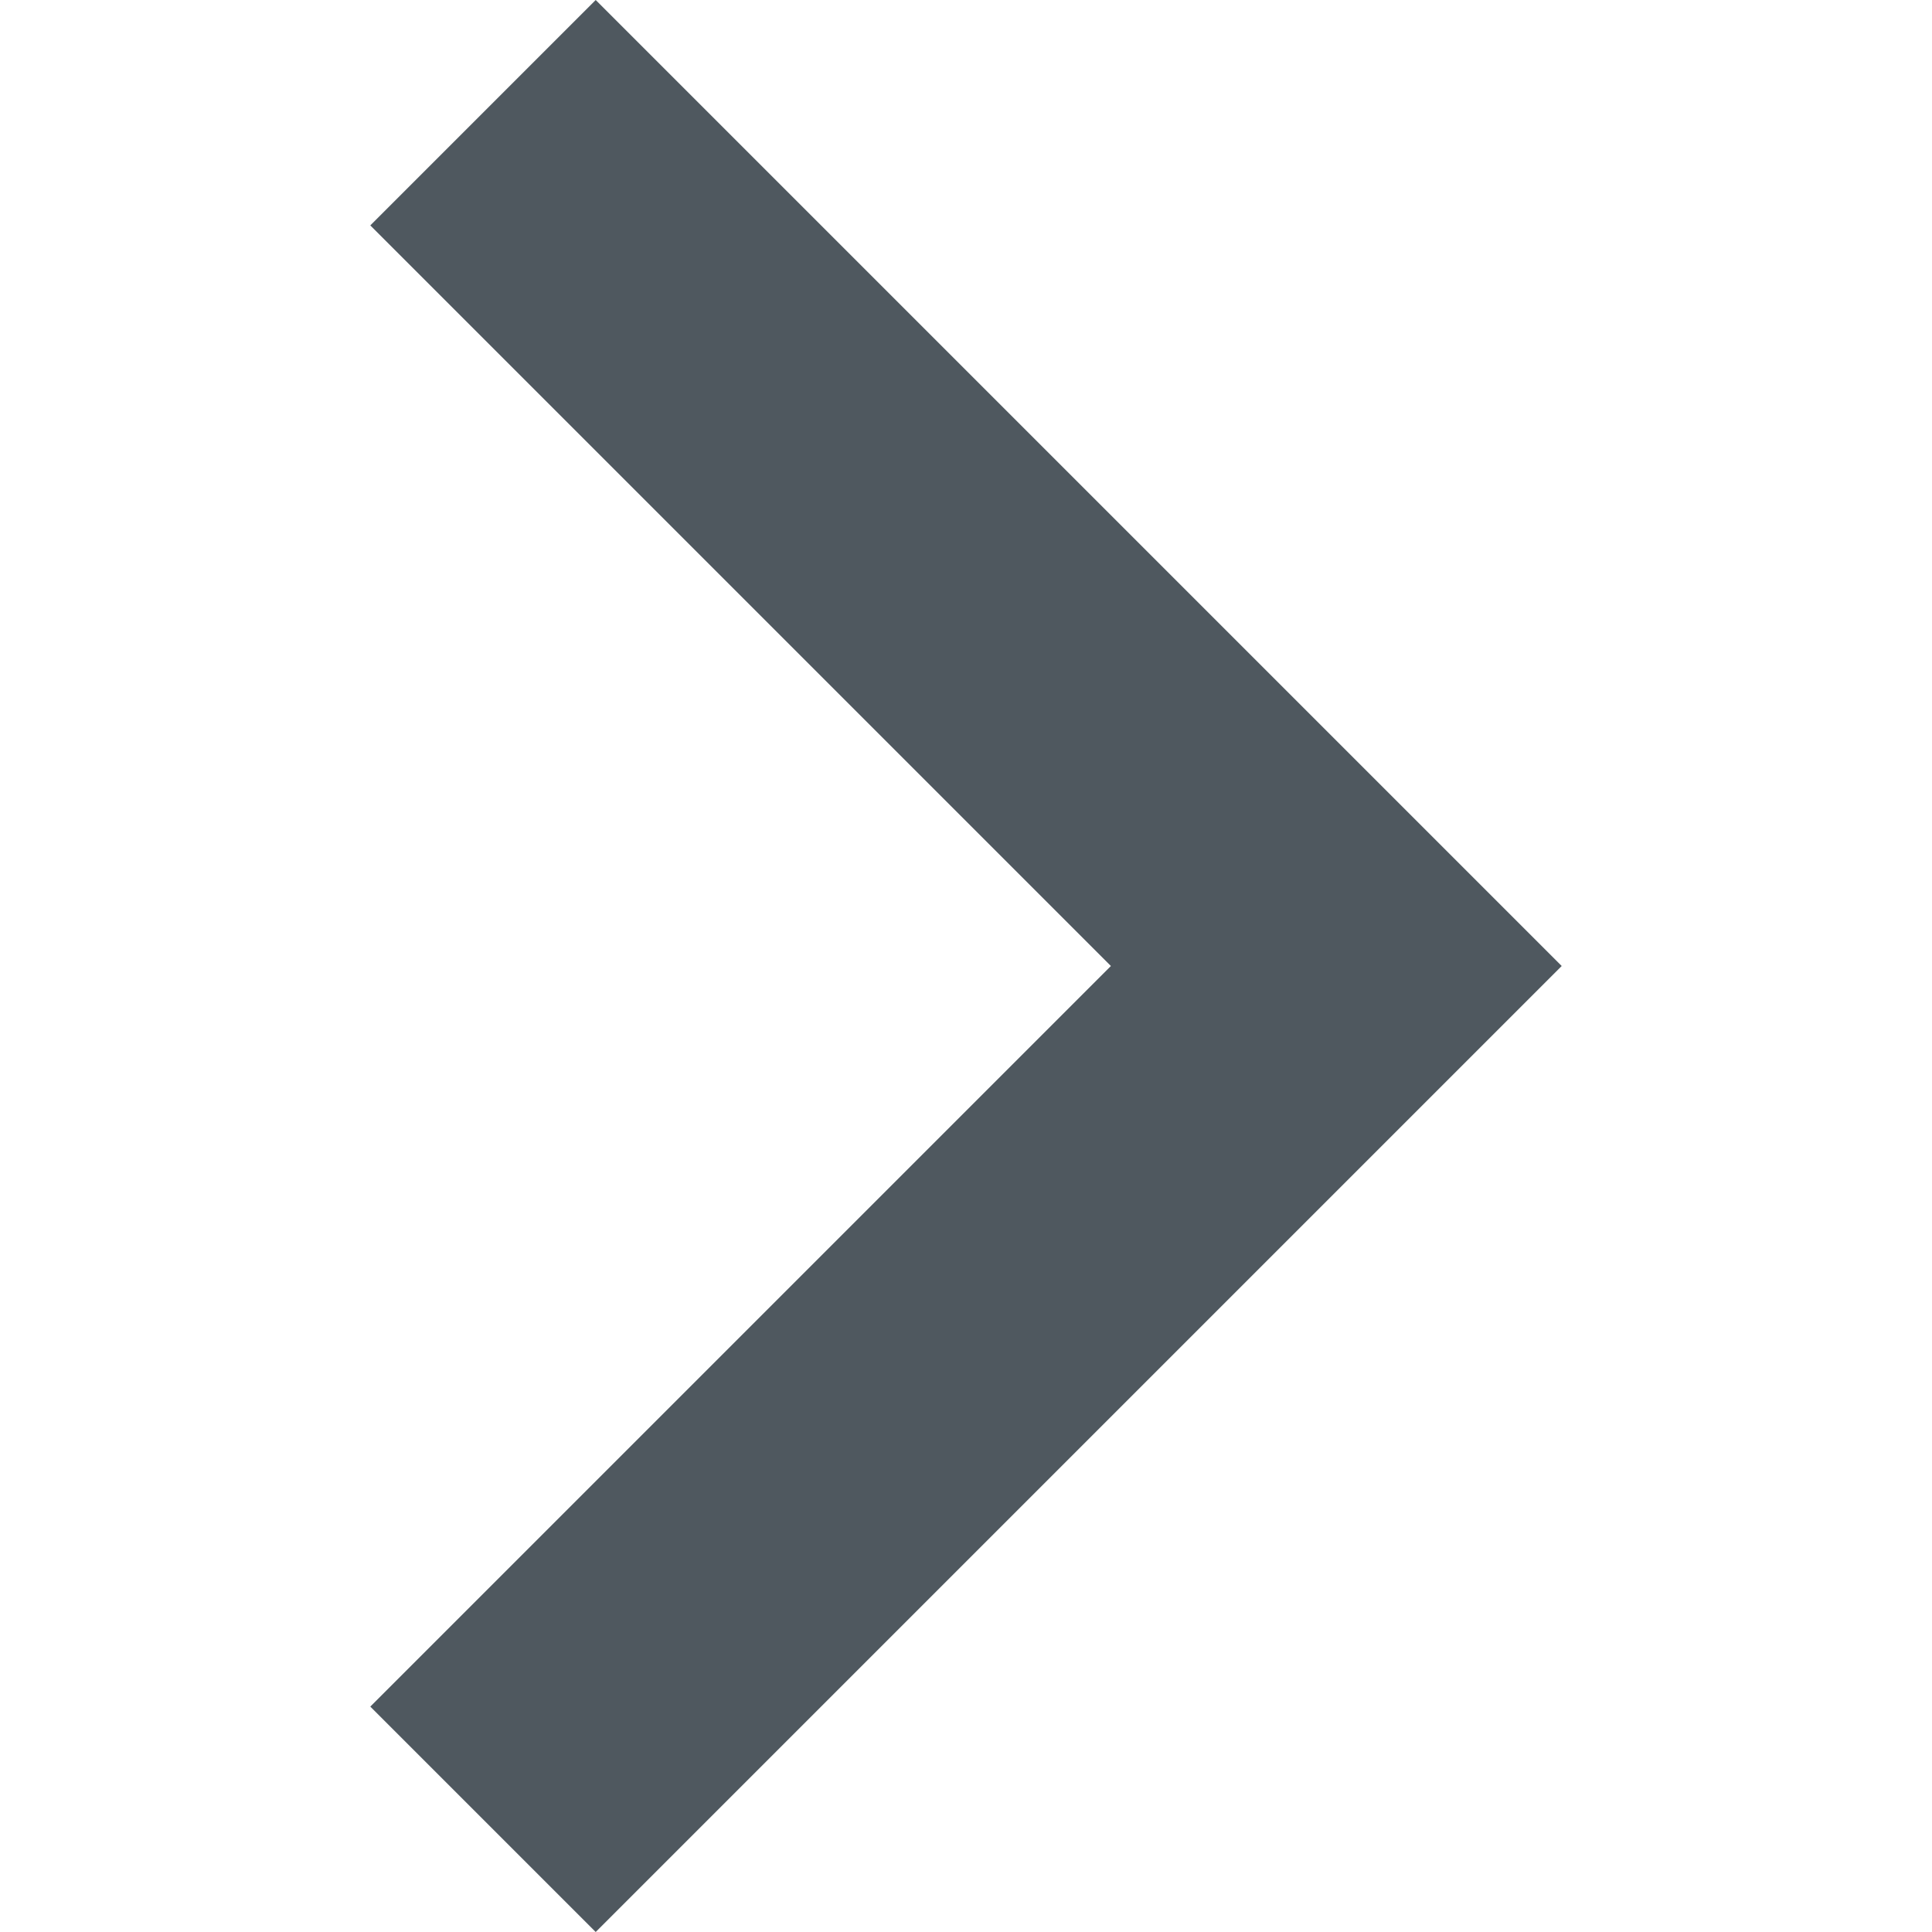
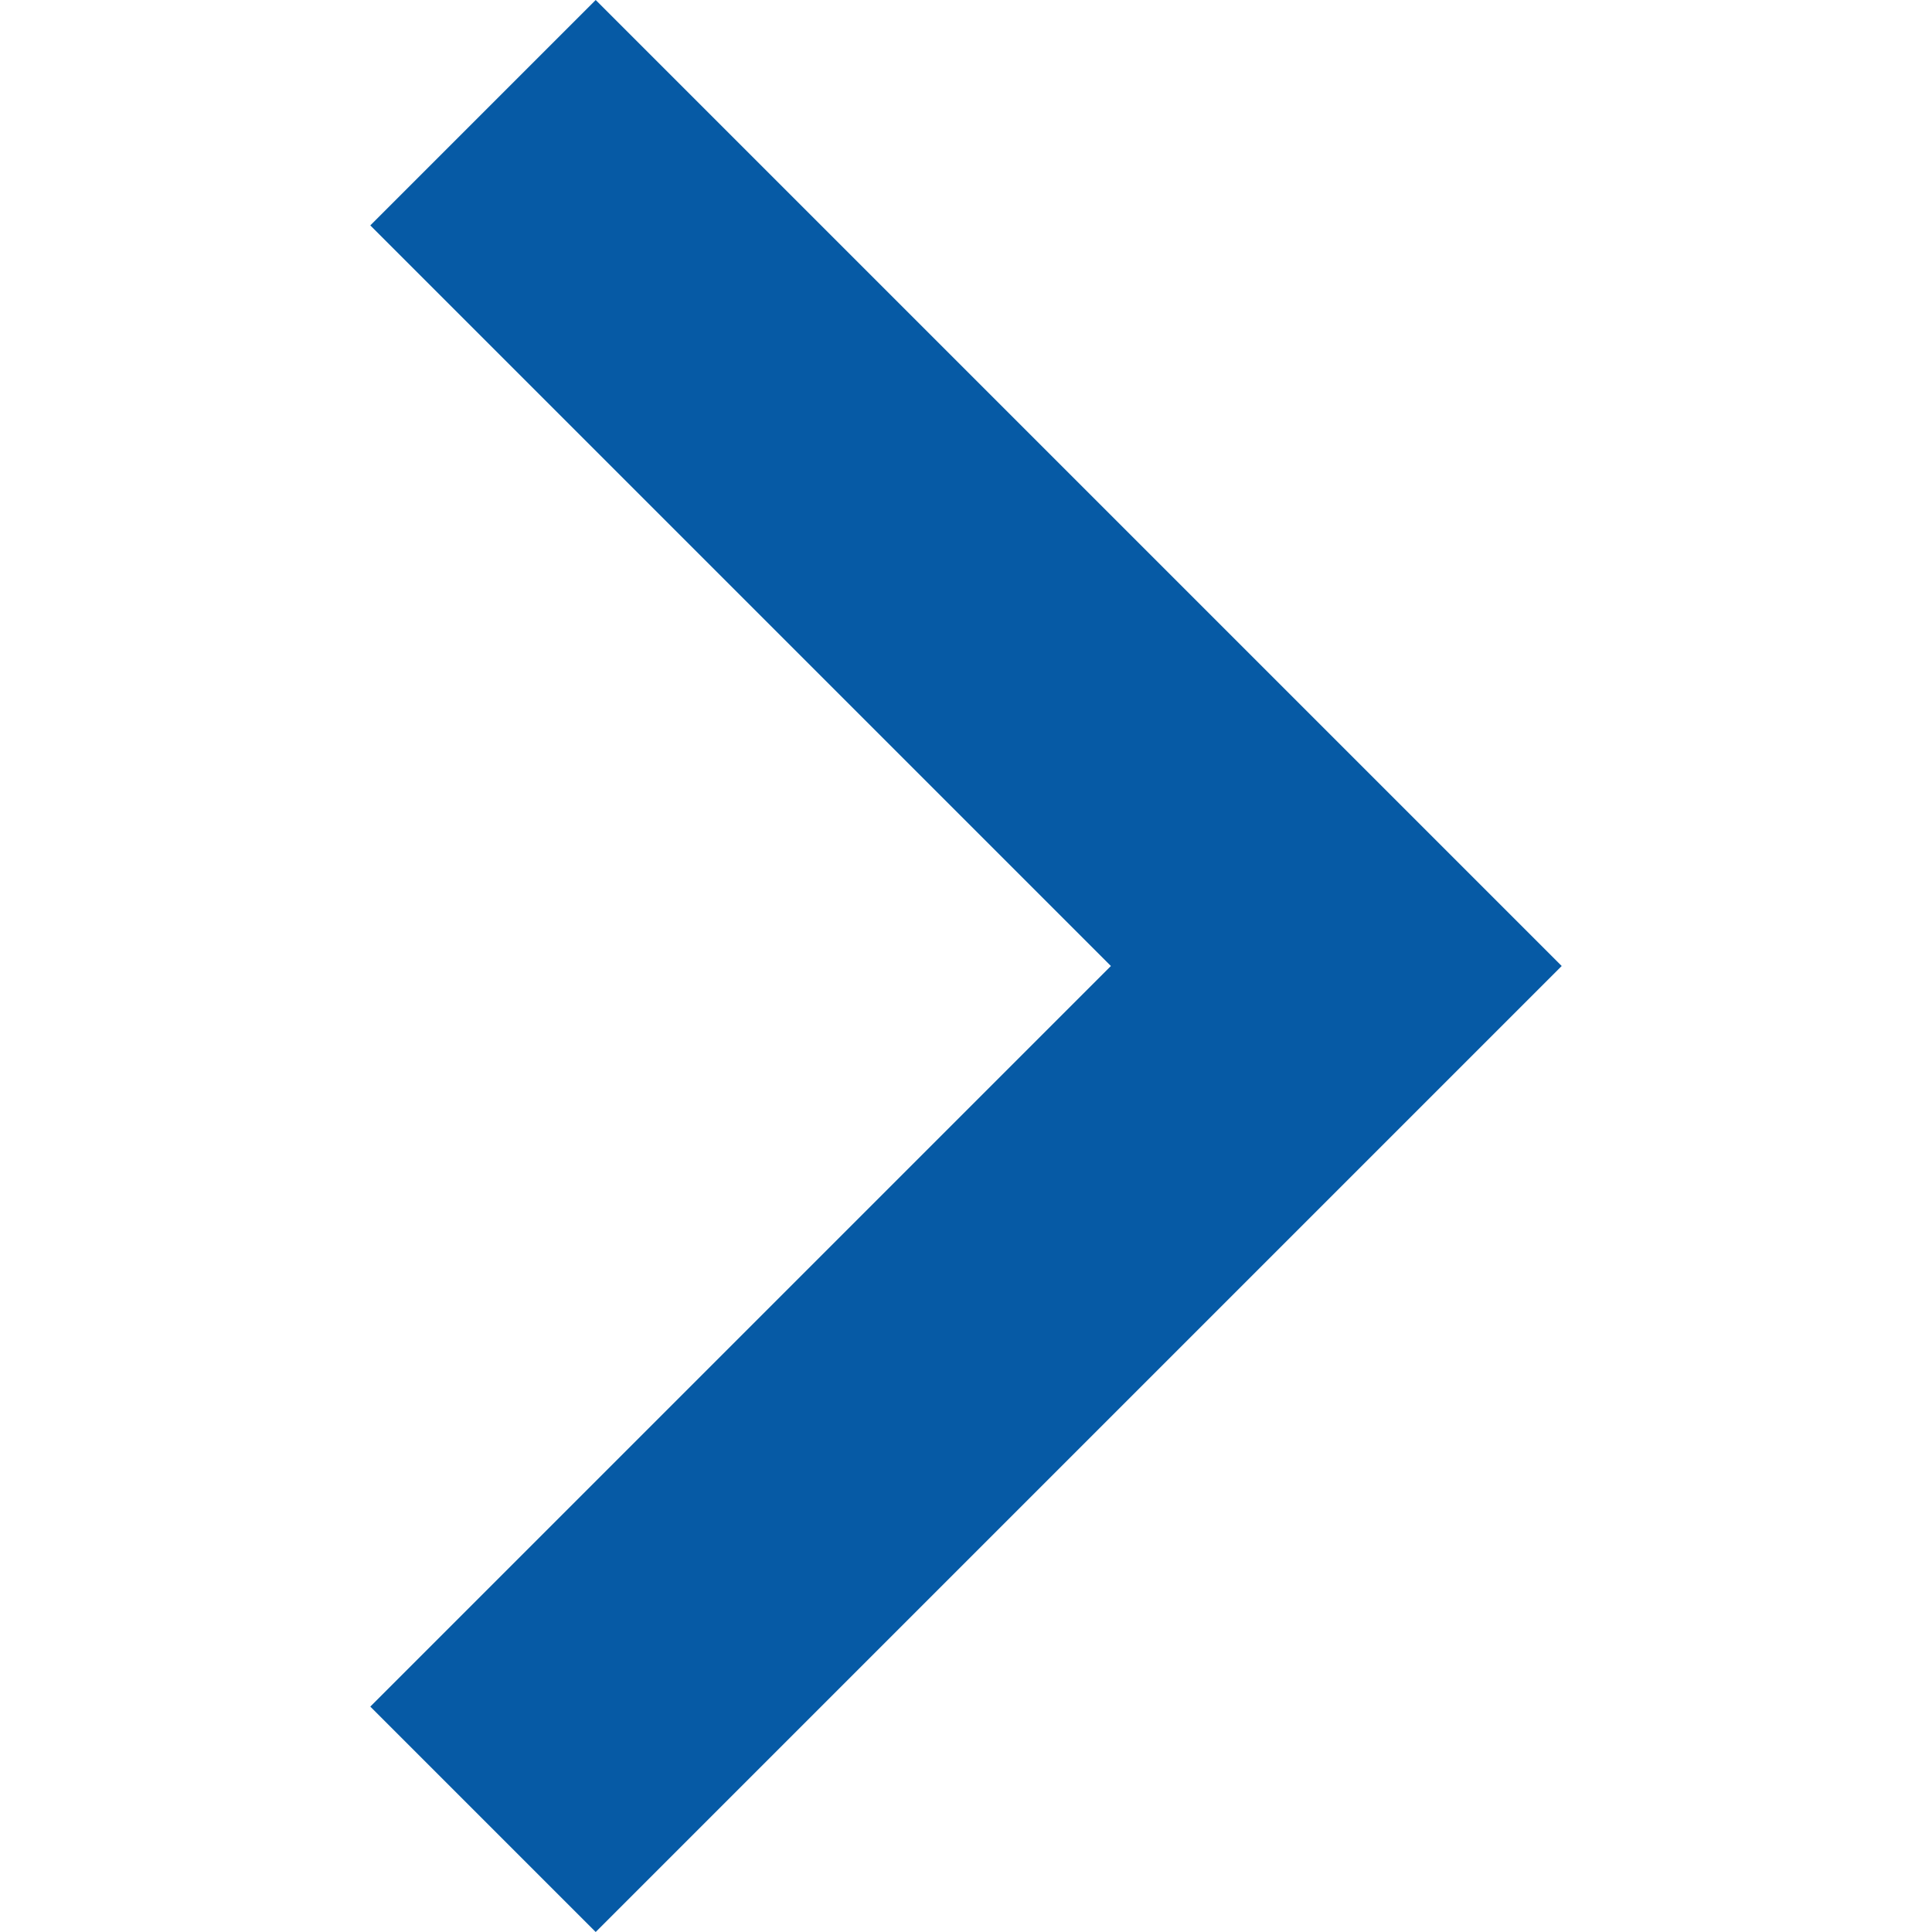
<svg xmlns="http://www.w3.org/2000/svg" version="1.1" id="Layer_1" x="0px" y="0px" viewBox="0 0 12 12" enable-background="new 0 0 12 12" xml:space="preserve">
  <g id="Page-1_1_">
    <g id="pagination-next-normal" transform="translate(4, 6) rotate(-180) translate(-4, -6) ">
      <g id="Page-1">
        <g id="Design">
          <g id="Group-Copy-2">
            <g id="Group-Copy">
              <g id="Group-_x2B_-button-shape-_x2B_-button-shape-_x2B_-back-_x2B_-start-_x2B_-Results-found-32-Copy-2">
                <g id="button-shape-_x2B_-button-shape-_x2B_-back-_x2B_-start">
                  <g id="button-shape-_x2B_-back">
-                     <path id="back" fill="#4F585F" d="M5.7,1.4L4.3,0l-6,6l6,6l1.4-1.4L1.1,6L5.7,1.4L5.7,1.4z" />
+                     <path id="back" fill="#065AA5" d="M5.7,1.4L4.3,0l-6,6l6,6l1.4-1.4L1.1,6L5.7,1.4L5.7,1.4z" />
                  </g>
                </g>
              </g>
            </g>
          </g>
        </g>
      </g>
    </g>
  </g>
</svg>
